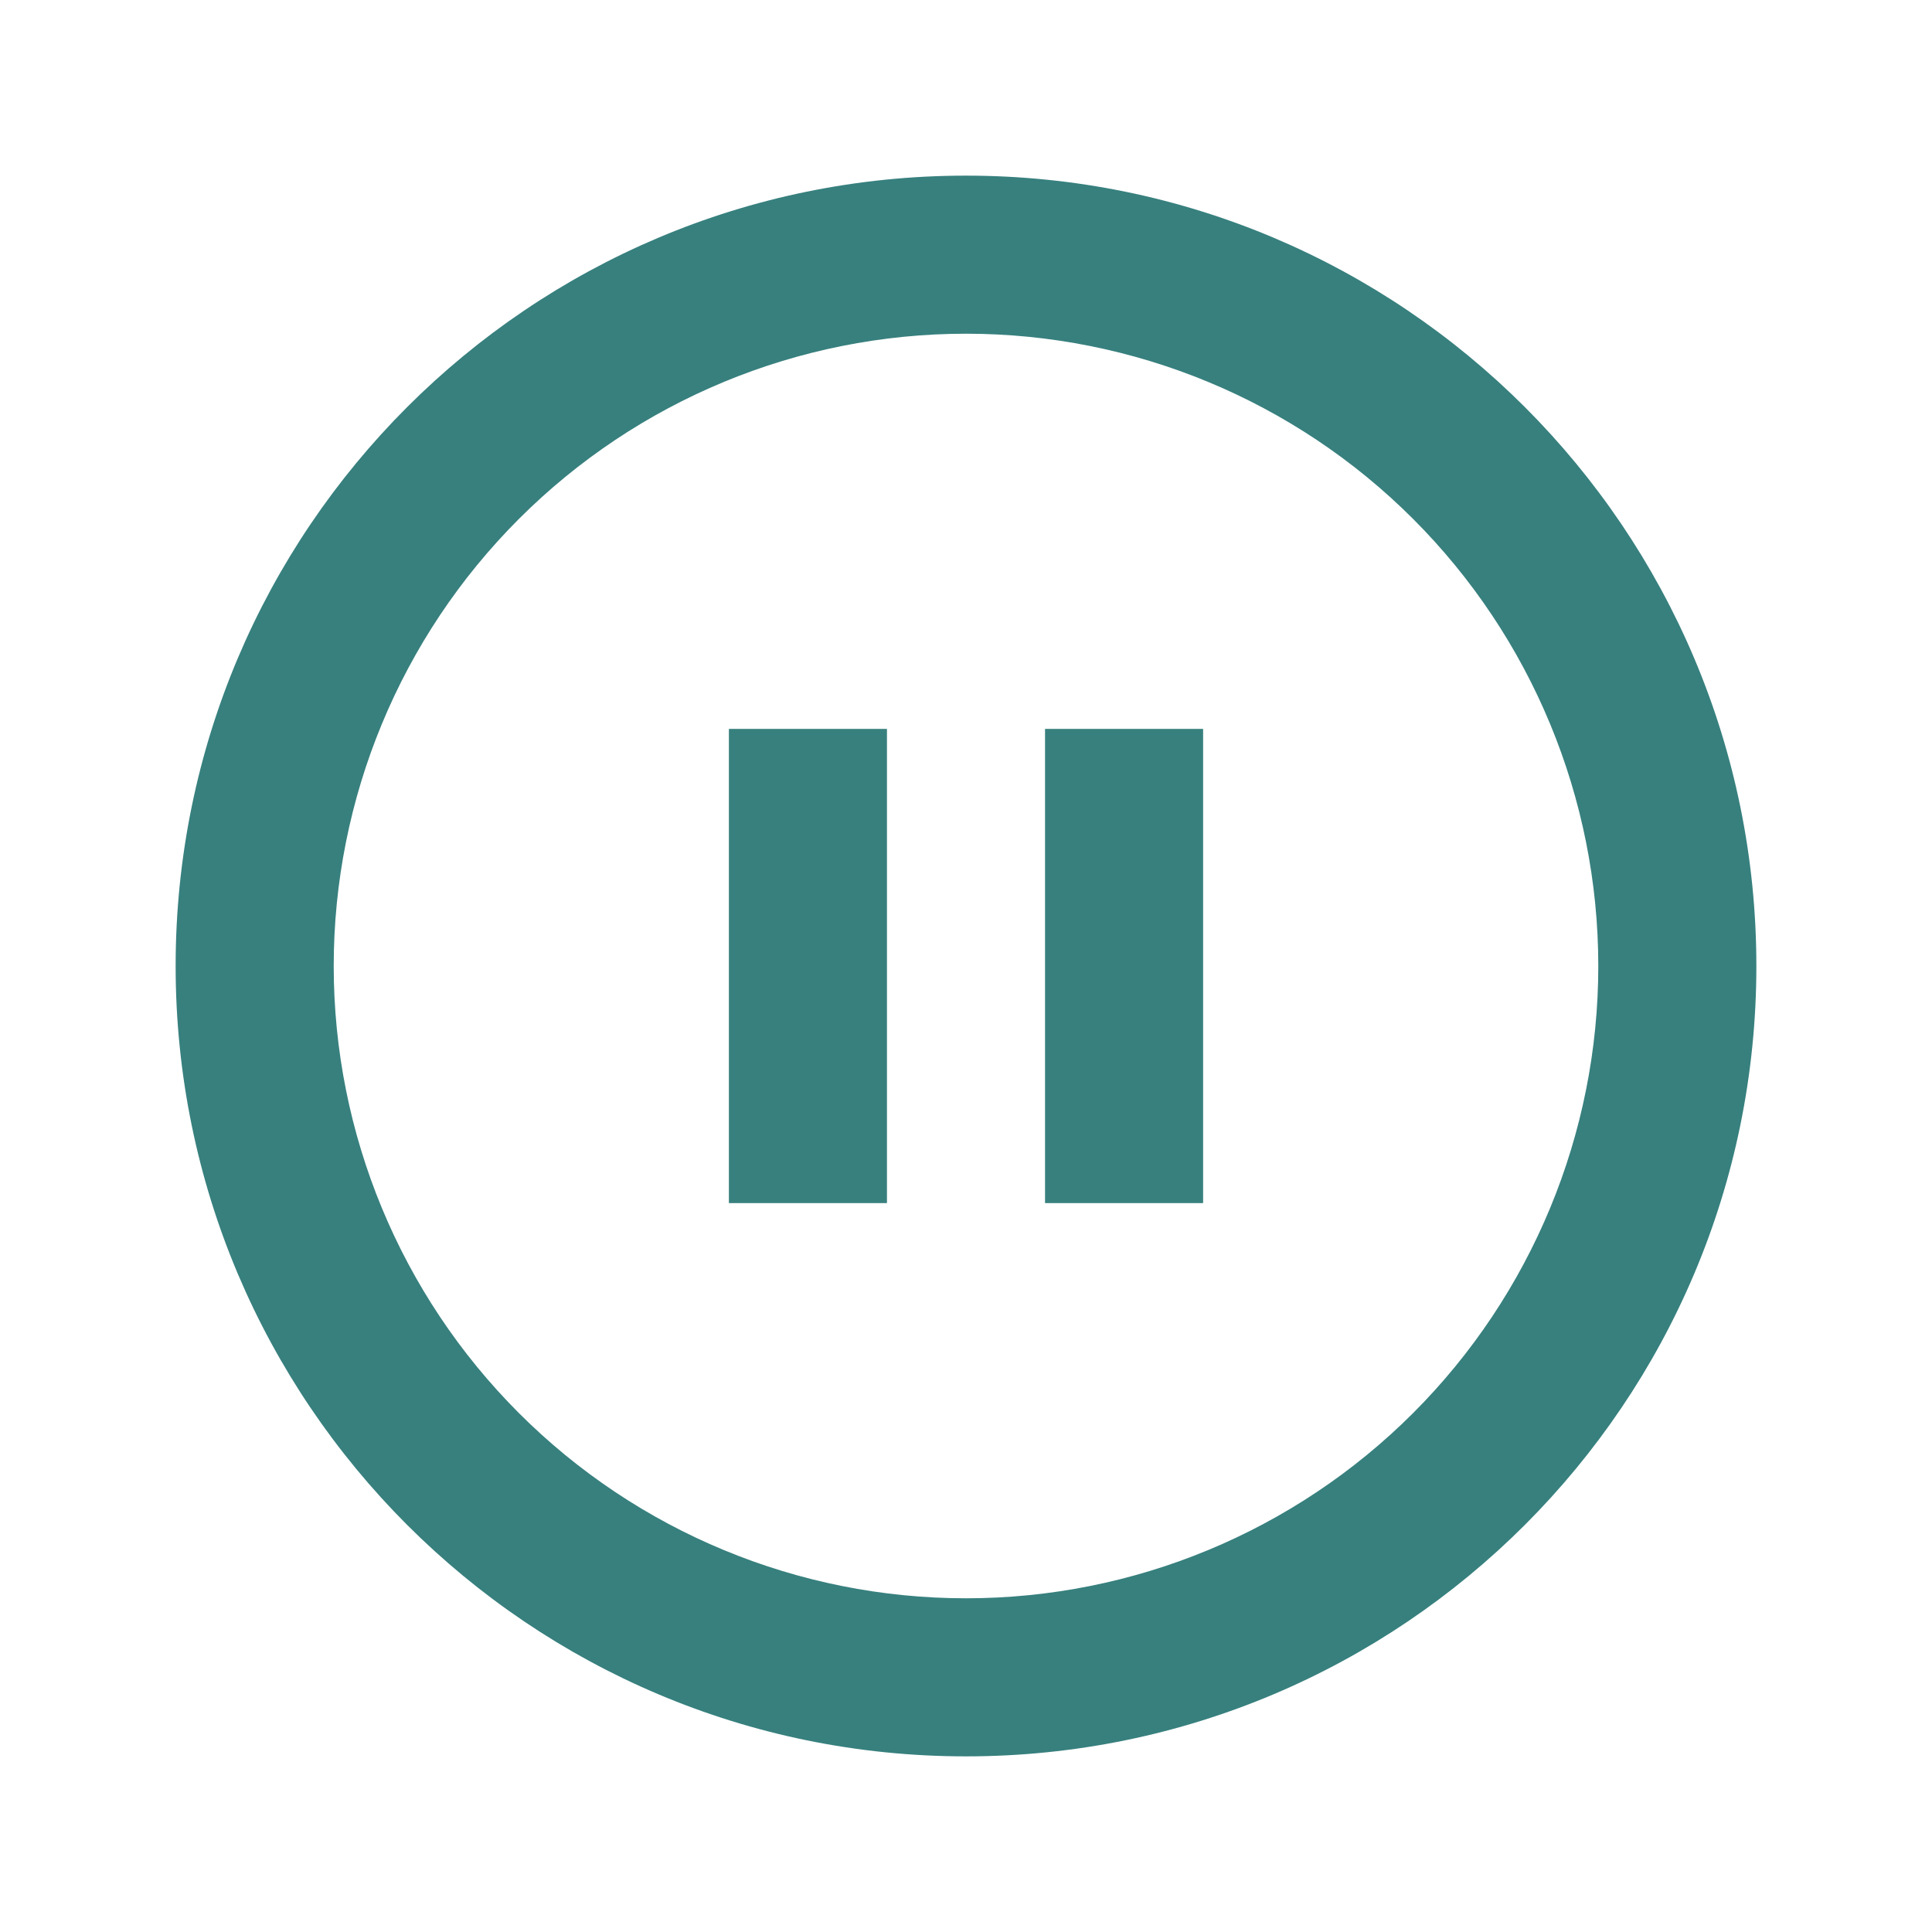
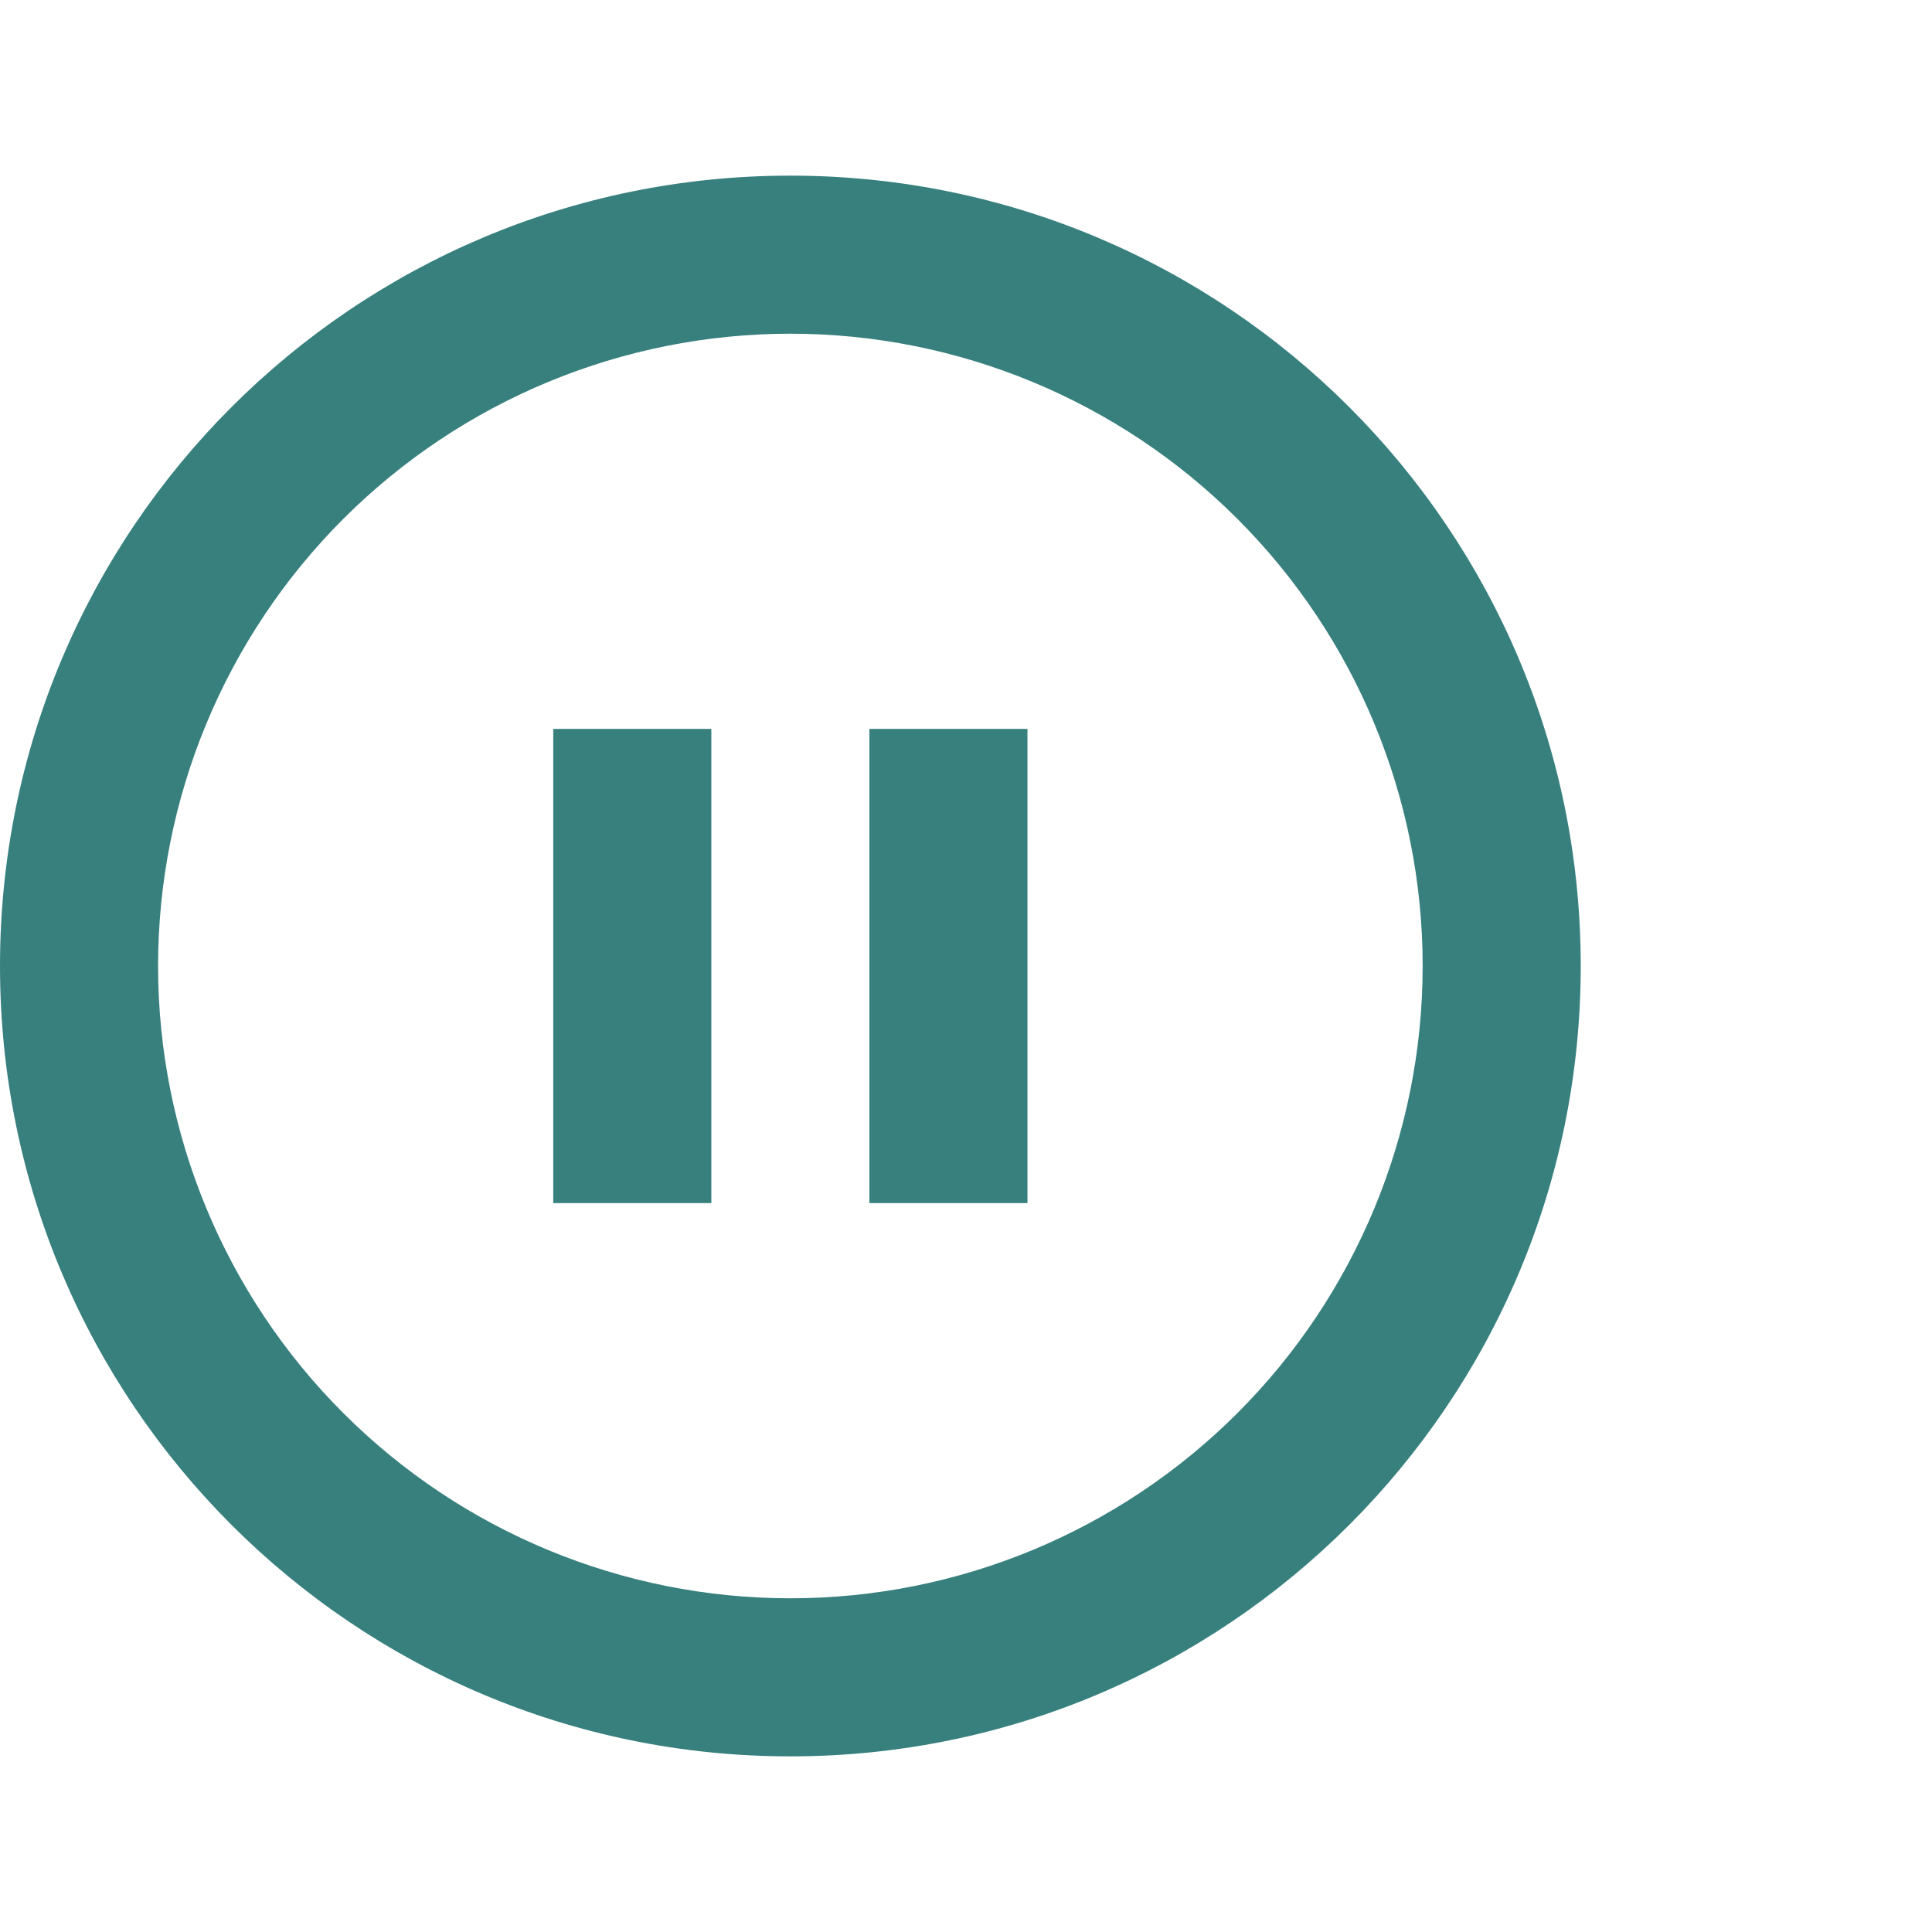
- <svg xmlns="http://www.w3.org/2000/svg" width="22" height="22" viewBox="0 0 22 22" fill="none">
+ <svg xmlns="http://www.w3.org/2000/svg" width="22" height="22" viewBox="2 0 22 22" fill="none">
  <path d="M11 20C6.029 20 2 15.971 2 11C2 6.029 6.029 2 11 2C15.971 2 20 6.029 20 11C20 15.971 15.971 20 11 20ZM11 18.2C12.91 18.2 14.741 17.441 16.091 16.091C17.441 14.741 18.2 12.91 18.2 11C18.2 9.09 17.441 7.259 16.091 5.909C14.741 4.559 12.91 3.8 11 3.8C9.09 3.8 7.259 4.559 5.909 5.909C4.559 7.259 3.8 9.09 3.8 11C3.8 12.91 4.559 14.741 5.909 16.091C7.259 17.441 9.09 18.2 11 18.2V18.2ZM8.3 8.3H10.1V13.7H8.3V8.3ZM11.9 8.3H13.7V13.7H11.9V8.3Z" fill="#37807E" />
</svg>
